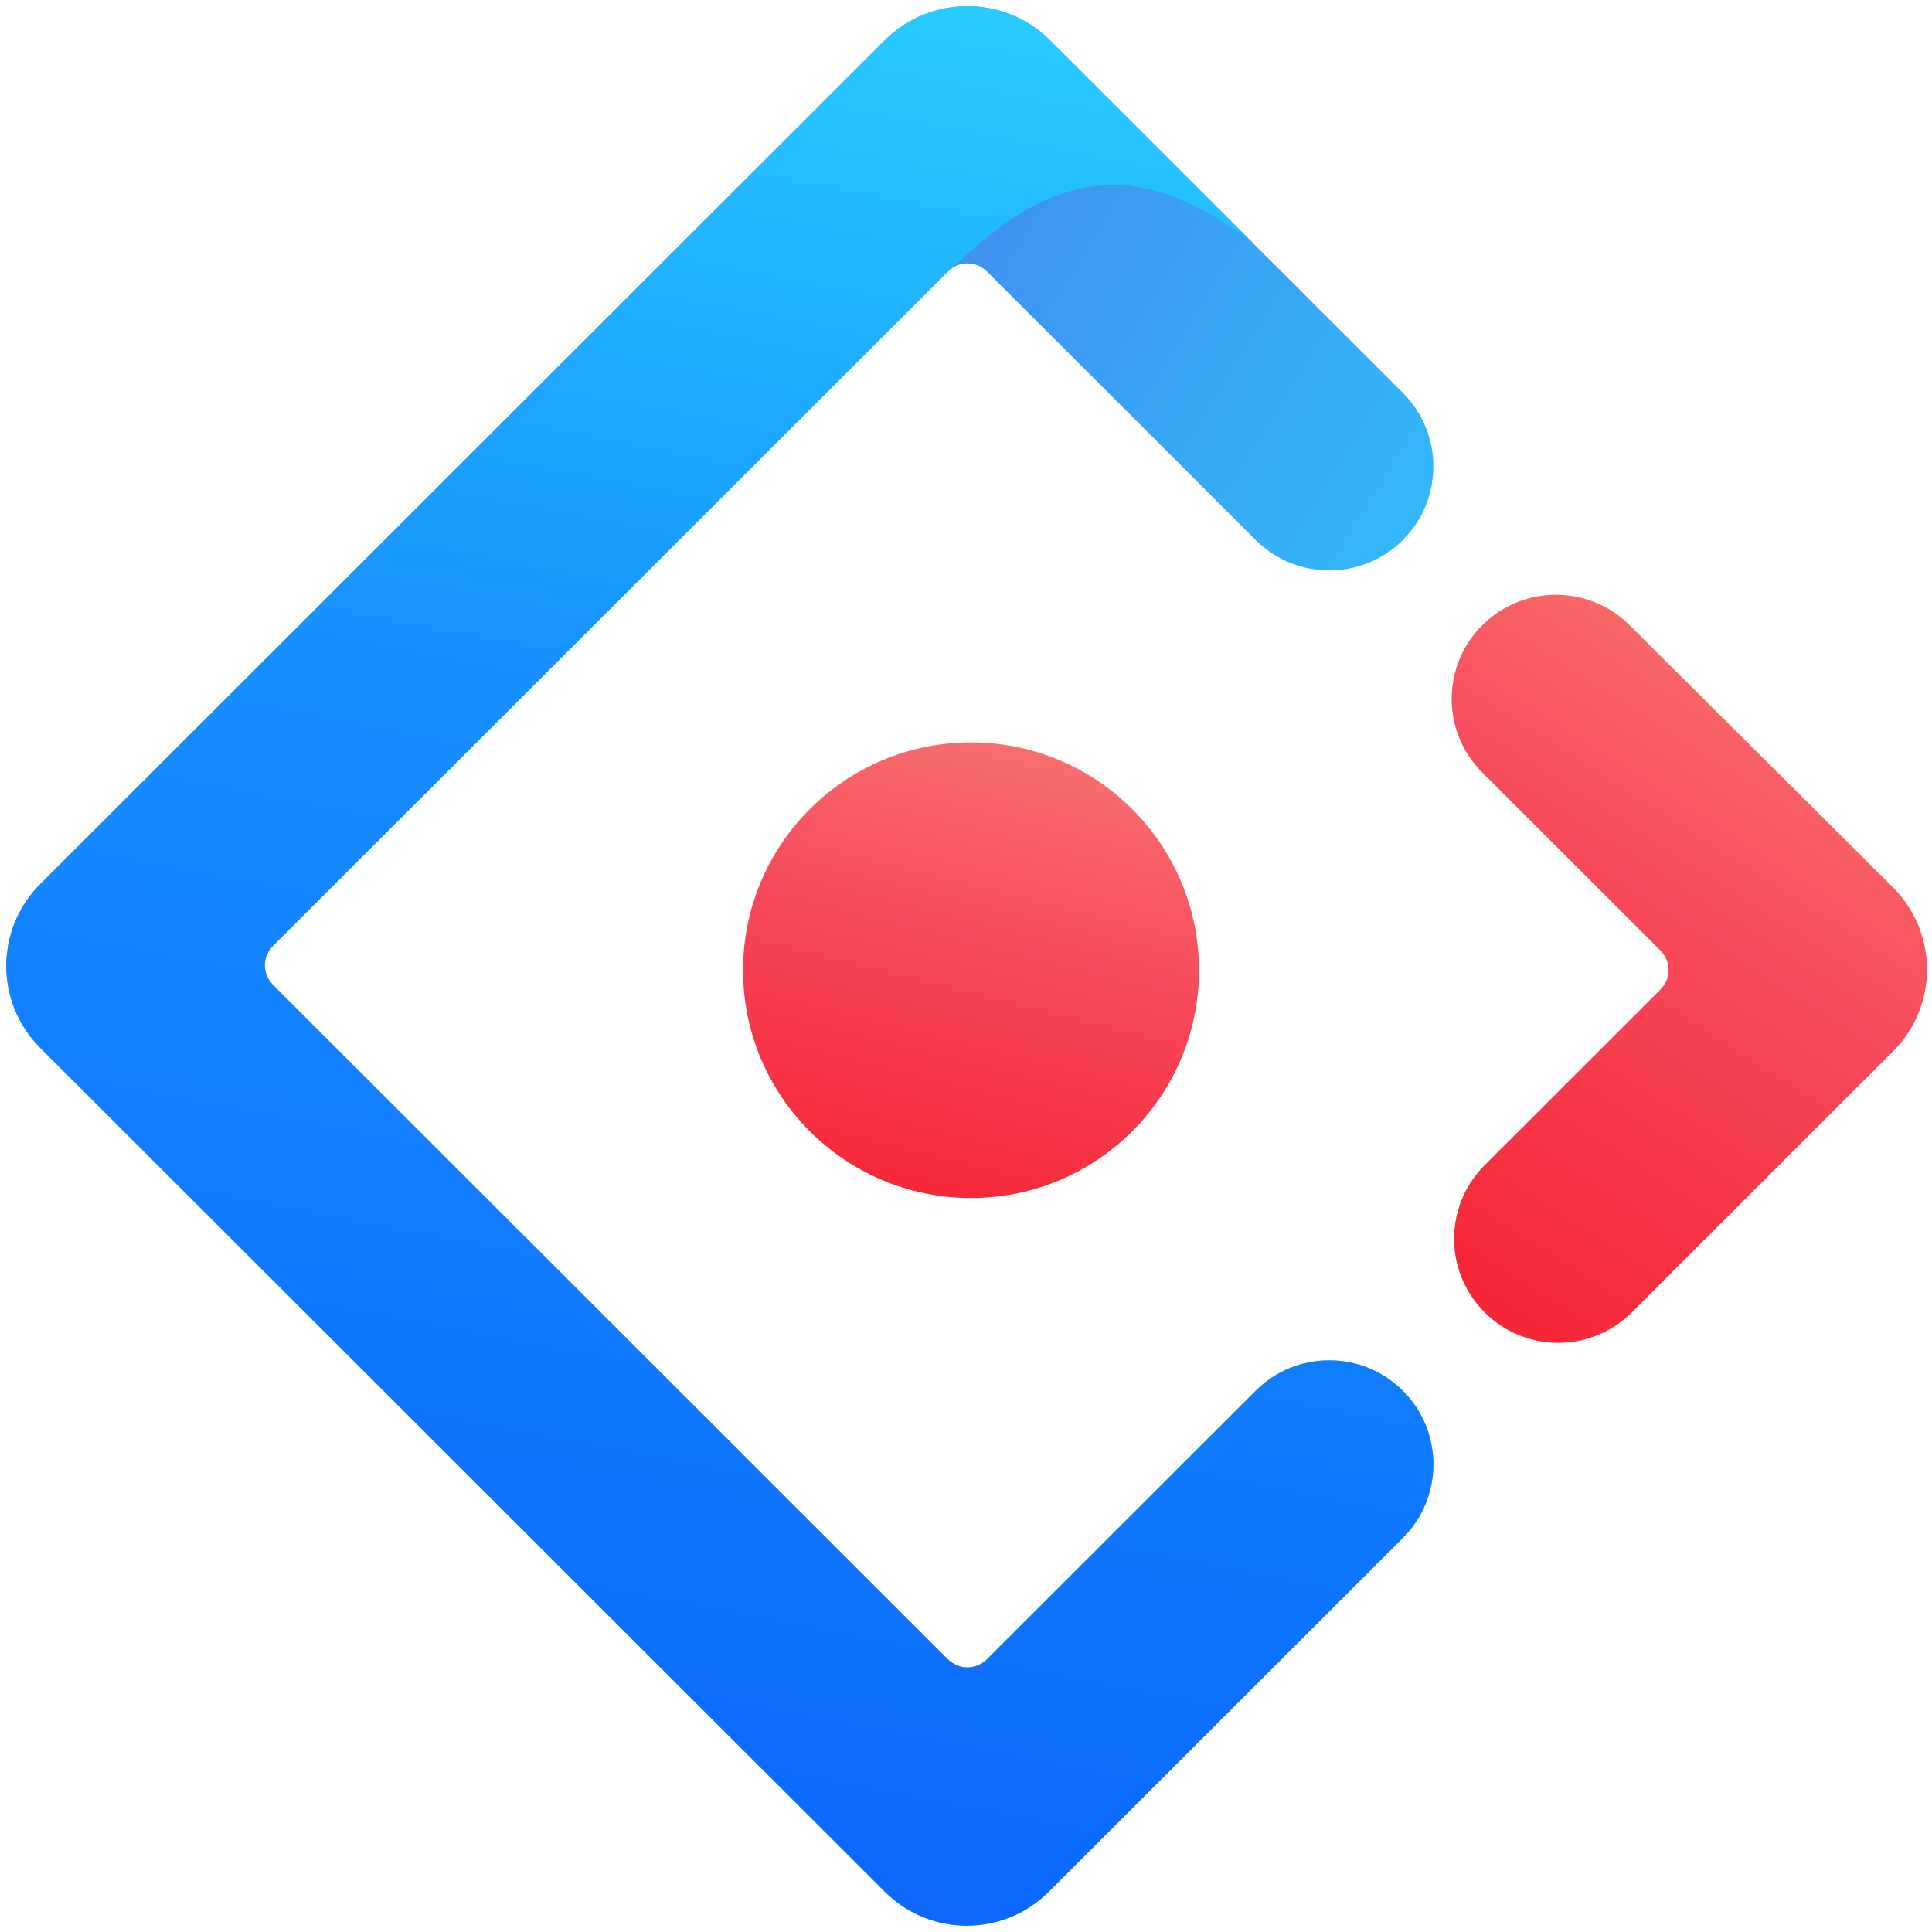
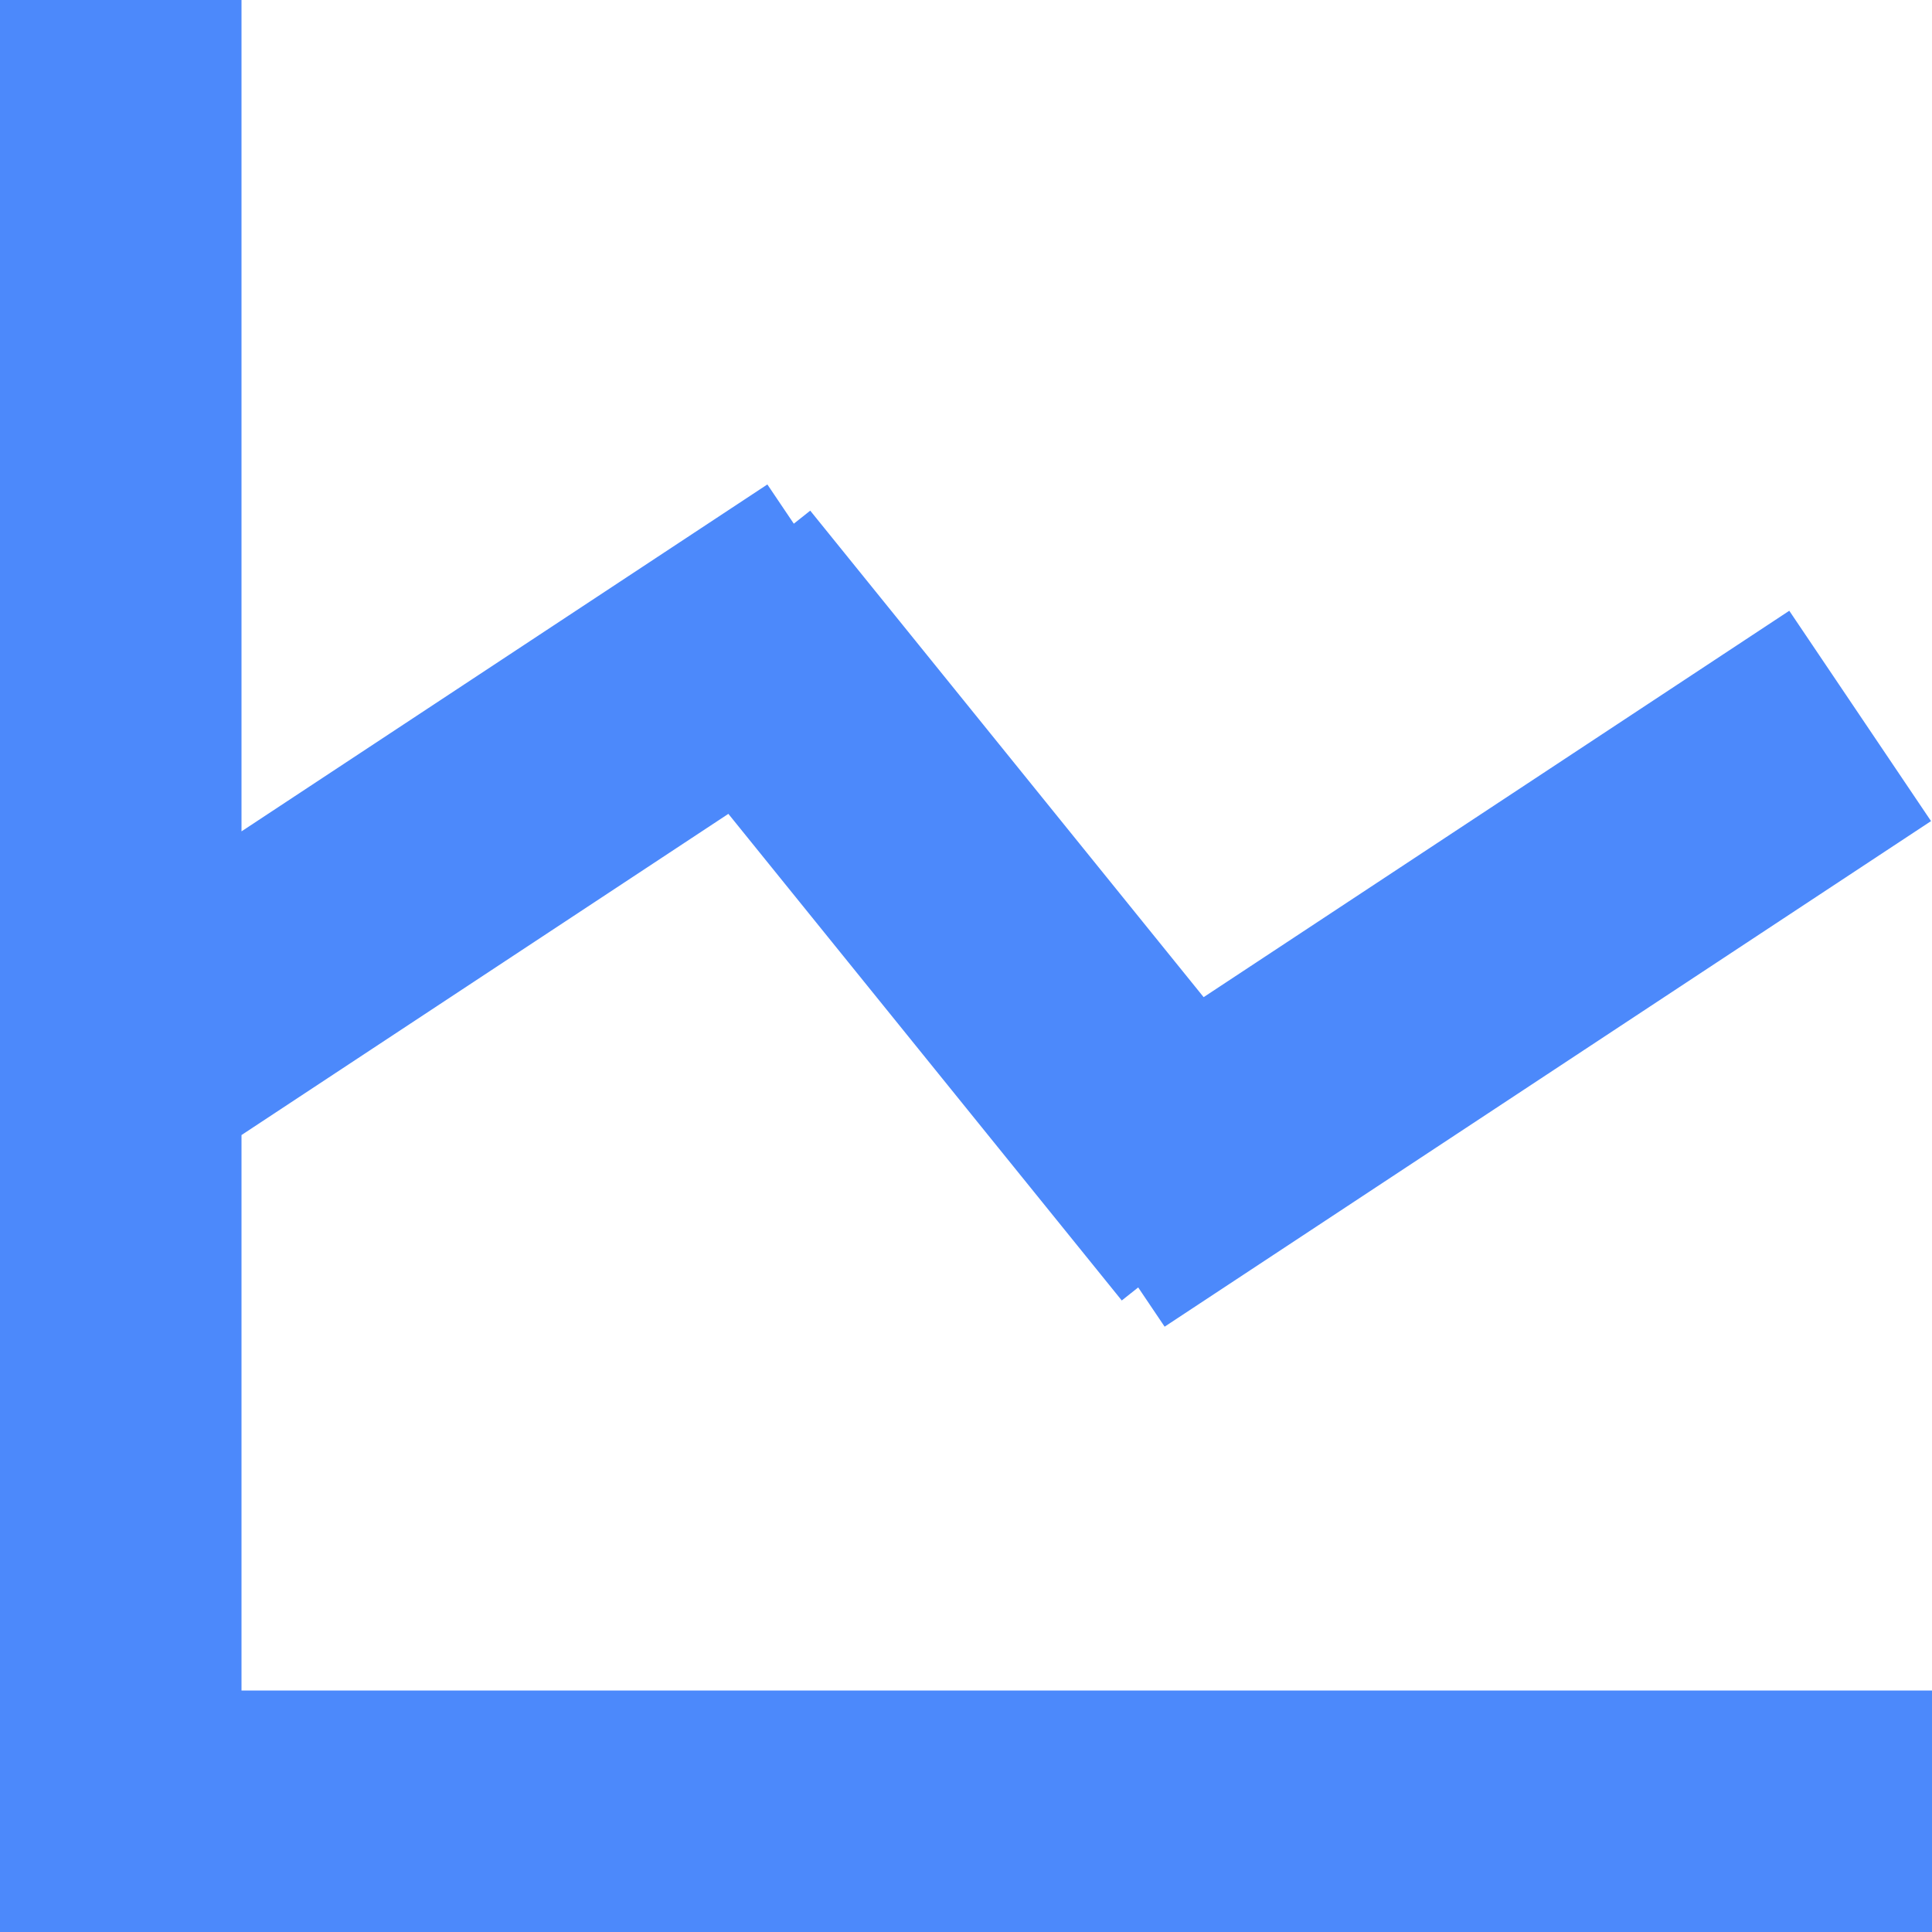
- <svg xmlns="http://www.w3.org/2000/svg" width="200" height="200" version="1.1" viewBox="0 0 200 200">
-   <defs>
-     <linearGradient id="linearGradient-1" x1="62.102%" x2="108.197%" y1="0%" y2="37.864%">
-       <stop offset="0%" stop-color="#4285EB" />
-       <stop offset="100%" stop-color="#2EC7FF" />
-     </linearGradient>
-     <linearGradient id="linearGradient-2" x1="69.644%" x2="54.043%" y1="0%" y2="108.457%">
-       <stop offset="0%" stop-color="#29CDFF" />
-       <stop offset="37.86%" stop-color="#148EFF" />
-       <stop offset="100%" stop-color="#0A60FF" />
-     </linearGradient>
-     <linearGradient id="linearGradient-3" x1="69.691%" x2="16.723%" y1="-12.974%" y2="117.391%">
-       <stop offset="0%" stop-color="#FA816E" />
-       <stop offset="41.473%" stop-color="#F74A5C" />
-       <stop offset="100%" stop-color="#F51D2C" />
-     </linearGradient>
-     <linearGradient id="linearGradient-4" x1="68.128%" x2="30.44%" y1="-35.691%" y2="114.943%">
-       <stop offset="0%" stop-color="#FA8E7D" />
-       <stop offset="51.264%" stop-color="#F74A5C" />
-       <stop offset="100%" stop-color="#F51D2C" />
-     </linearGradient>
-   </defs>
-   <g id="Page-1" fill="none" fill-rule="evenodd" stroke="none" stroke-width="1">
-     <g id="logo" transform="translate(-20, -20)">
-       <g id="Group-28-Copy-5" transform="translate(20, 20)">
-         <g id="Group-27-Copy-3">
-           <g id="Group-25" fill-rule="nonzero">
-             <g id="2">
-               <path id="Shape" fill="url(#linearGradient-1)" d="M91.588,4.177 L4.18,91.513 C-0.519,96.208 -0.519,103.792 4.18,108.487 L91.588,195.823 C96.287,200.519 103.877,200.519 108.577,195.823 L145.225,159.205 C149.434,155 149.434,148.182 145.225,143.977 C141.017,139.772 134.194,139.772 129.985,143.977 L102.202,171.737 C101.032,172.906 99.257,172.906 98.088,171.737 L28.286,101.993 C27.116,100.824 27.116,99.051 28.286,97.882 L98.088,28.138 C99.257,26.969 101.032,26.969 102.202,28.138 L129.985,55.898 C134.194,60.103 141.017,60.103 145.225,55.898 C149.434,51.693 149.434,44.876 145.225,40.671 L108.581,4.056 C103.862,-0.538 96.269,-0.501 91.588,4.177 Z" />
-               <path id="Shape" fill="url(#linearGradient-2)" d="M91.588,4.177 L4.18,91.513 C-0.519,96.208 -0.519,103.792 4.18,108.487 L91.588,195.823 C96.287,200.519 103.877,200.519 108.577,195.823 L145.225,159.205 C149.434,155 149.434,148.182 145.225,143.977 C141.017,139.772 134.194,139.772 129.985,143.977 L102.202,171.737 C101.032,172.906 99.257,172.906 98.088,171.737 L28.286,101.993 C27.116,100.824 27.116,99.051 28.286,97.882 L98.088,28.138 C101,25.627 105.752,20.542 112.73,19.352 C117.916,18.469 123.585,20.414 129.739,25.189 C125.625,21.078 118.572,14.034 108.581,4.056 C103.862,-0.538 96.269,-0.501 91.588,4.177 Z" />
-             </g>
-             <path id="Shape" fill="url(#linearGradient-3)" d="M153.686,135.855 C157.894,140.06 164.717,140.06 168.926,135.855 L195.96,108.843 C200.659,104.147 200.659,96.564 195.961,91.869 L168.691,64.718 C164.472,60.518 157.647,60.524 153.436,64.732 C149.227,68.937 149.227,75.754 153.436,79.959 L171.854,98.362 C173.024,99.531 173.024,101.305 171.854,102.473 L153.686,120.627 C149.477,124.832 149.477,131.65 153.686,135.855 Z" />
-           </g>
-           <ellipse id="Combined-Shape" cx="100.519" cy="100.437" fill="url(#linearGradient-4)" rx="23.6" ry="23.581" />
-         </g>
-       </g>
-     </g>
-   </g>
+ <svg xmlns="http://www.w3.org/2000/svg" t="1701654254039" class="icon" viewBox="0 0 1024 1024" version="1.1" p-id="4284" width="200" height="200">
+   <path d="M1024 896v128H0V0h128v440.64l278.72-183.872 14.016 20.8 8.704-6.912 208.512 257.856 310.4-204.8L1023.488 435.2l-406.208 267.968-14.016-20.8-8.704 6.912-208.512-257.92L128 601.6V896h896z" fill="#4C89FB" p-id="4285" />
</svg>
